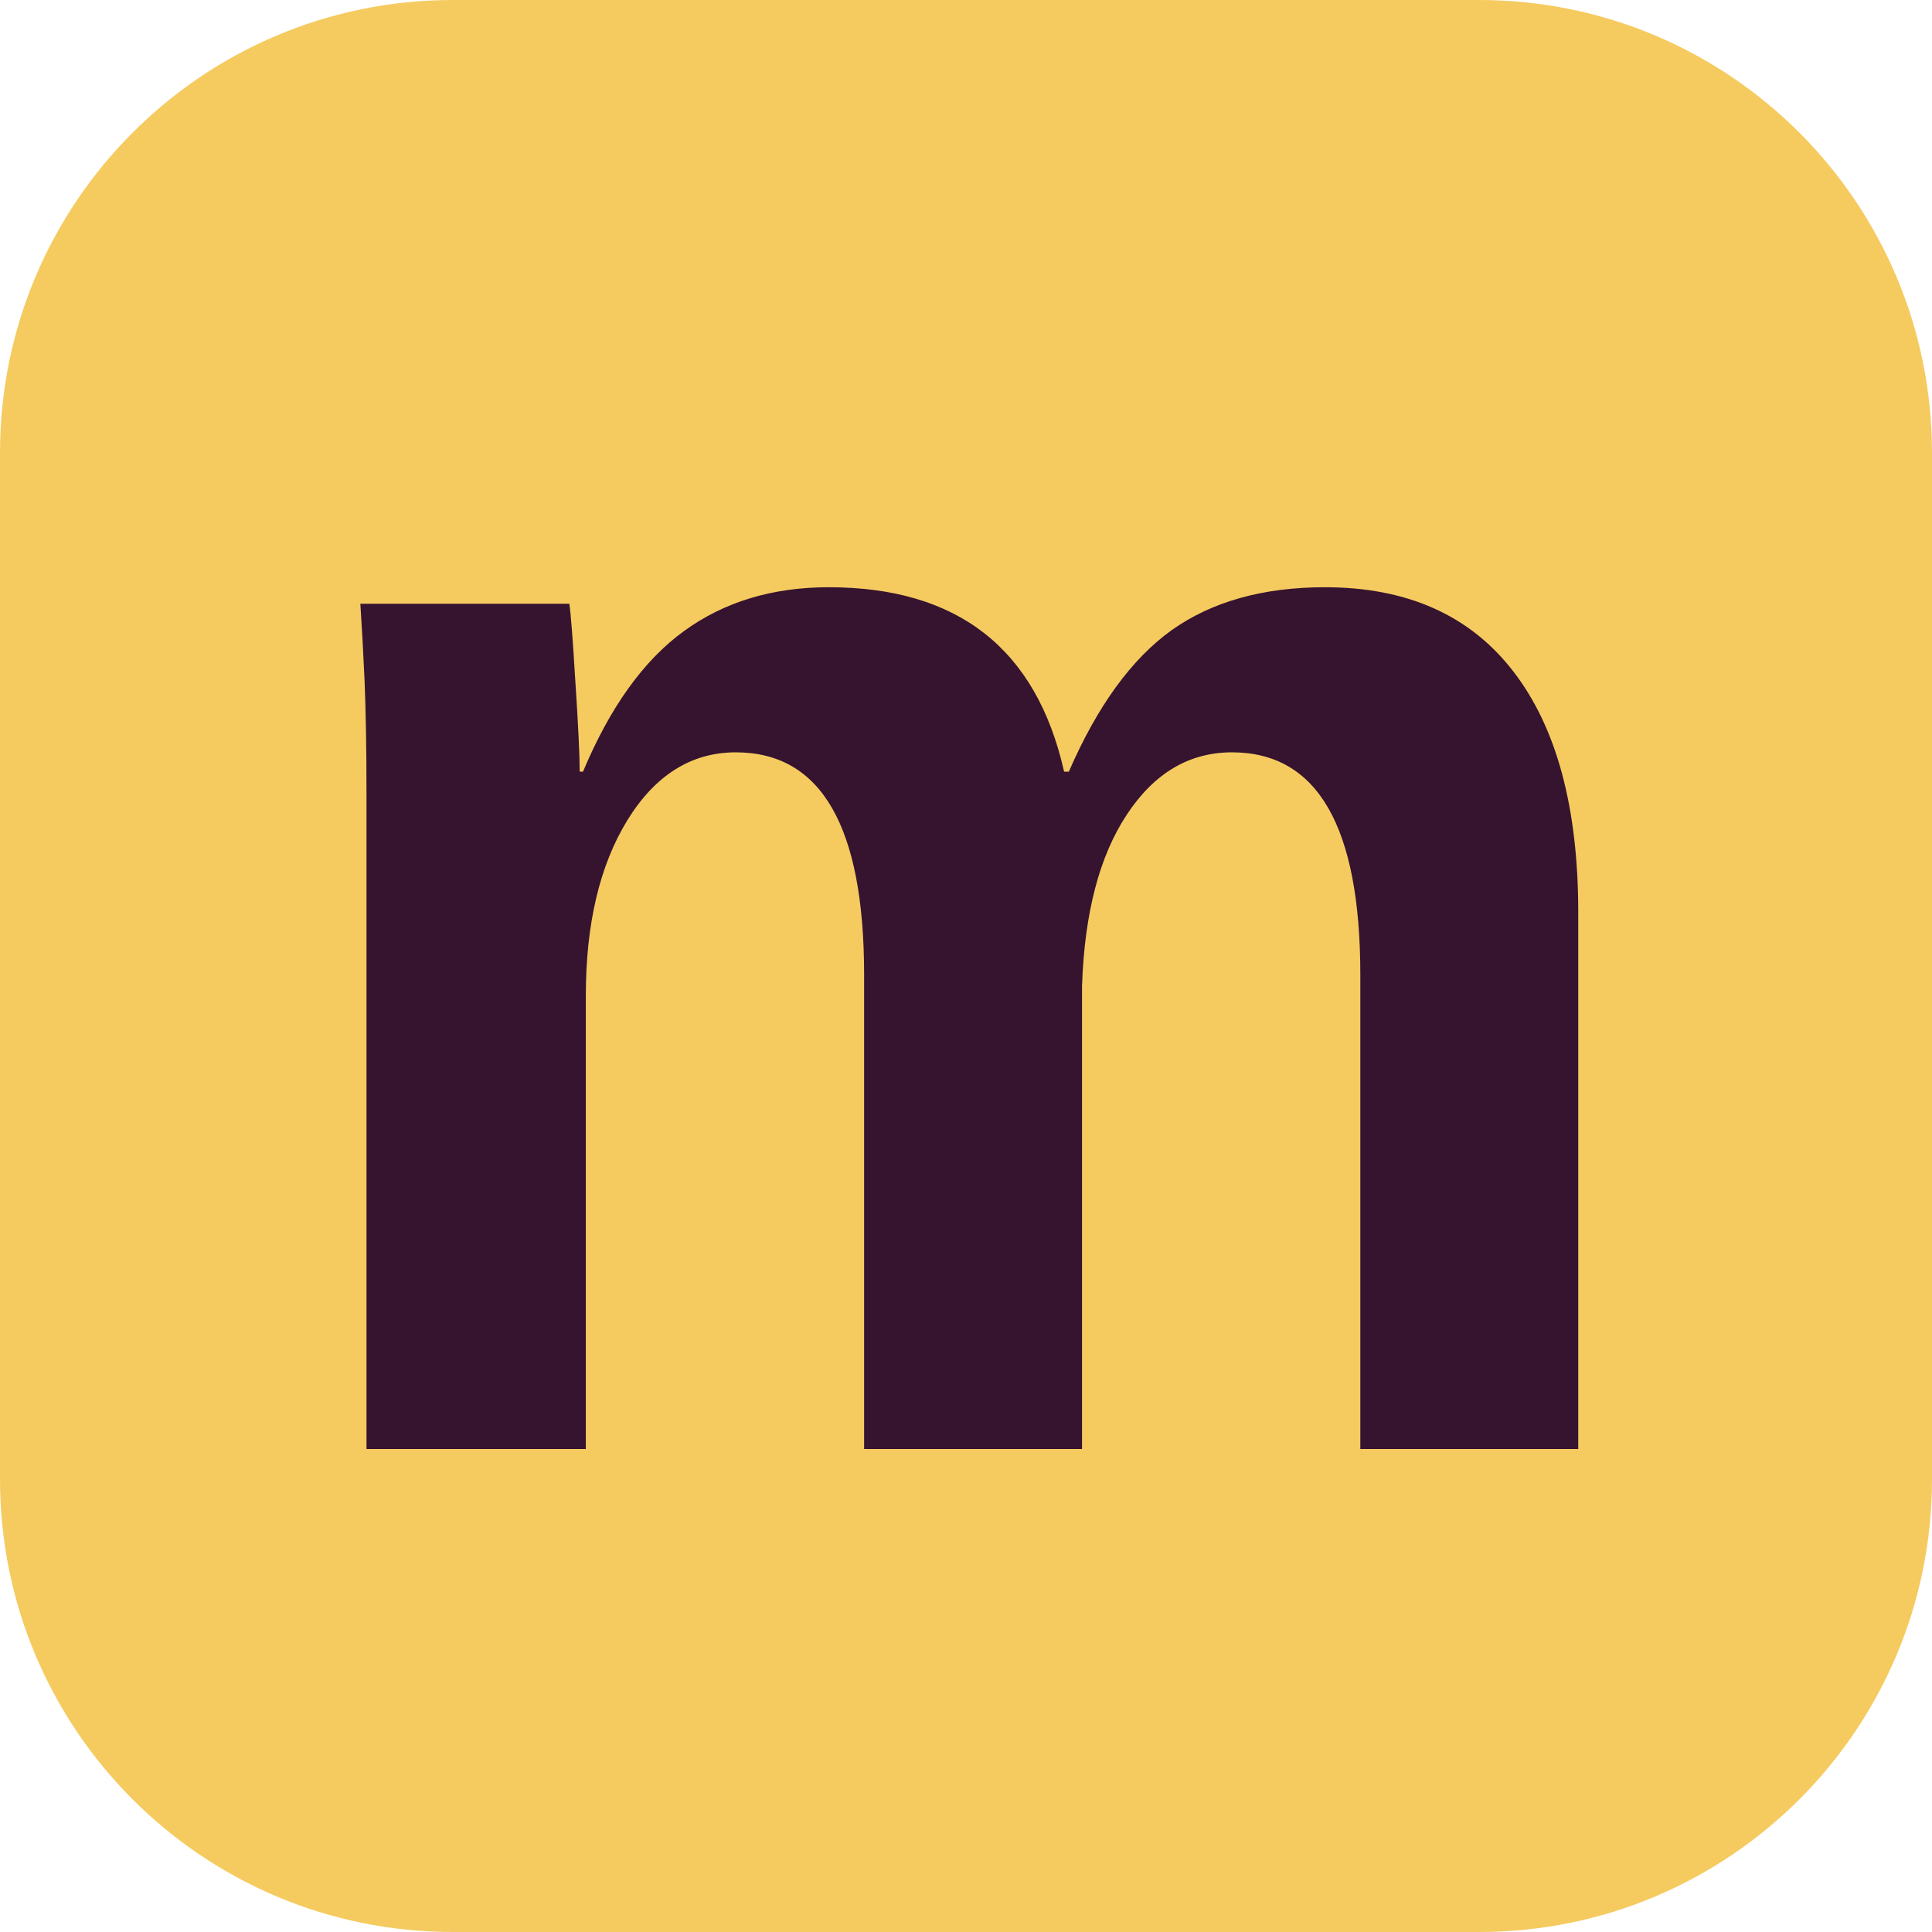
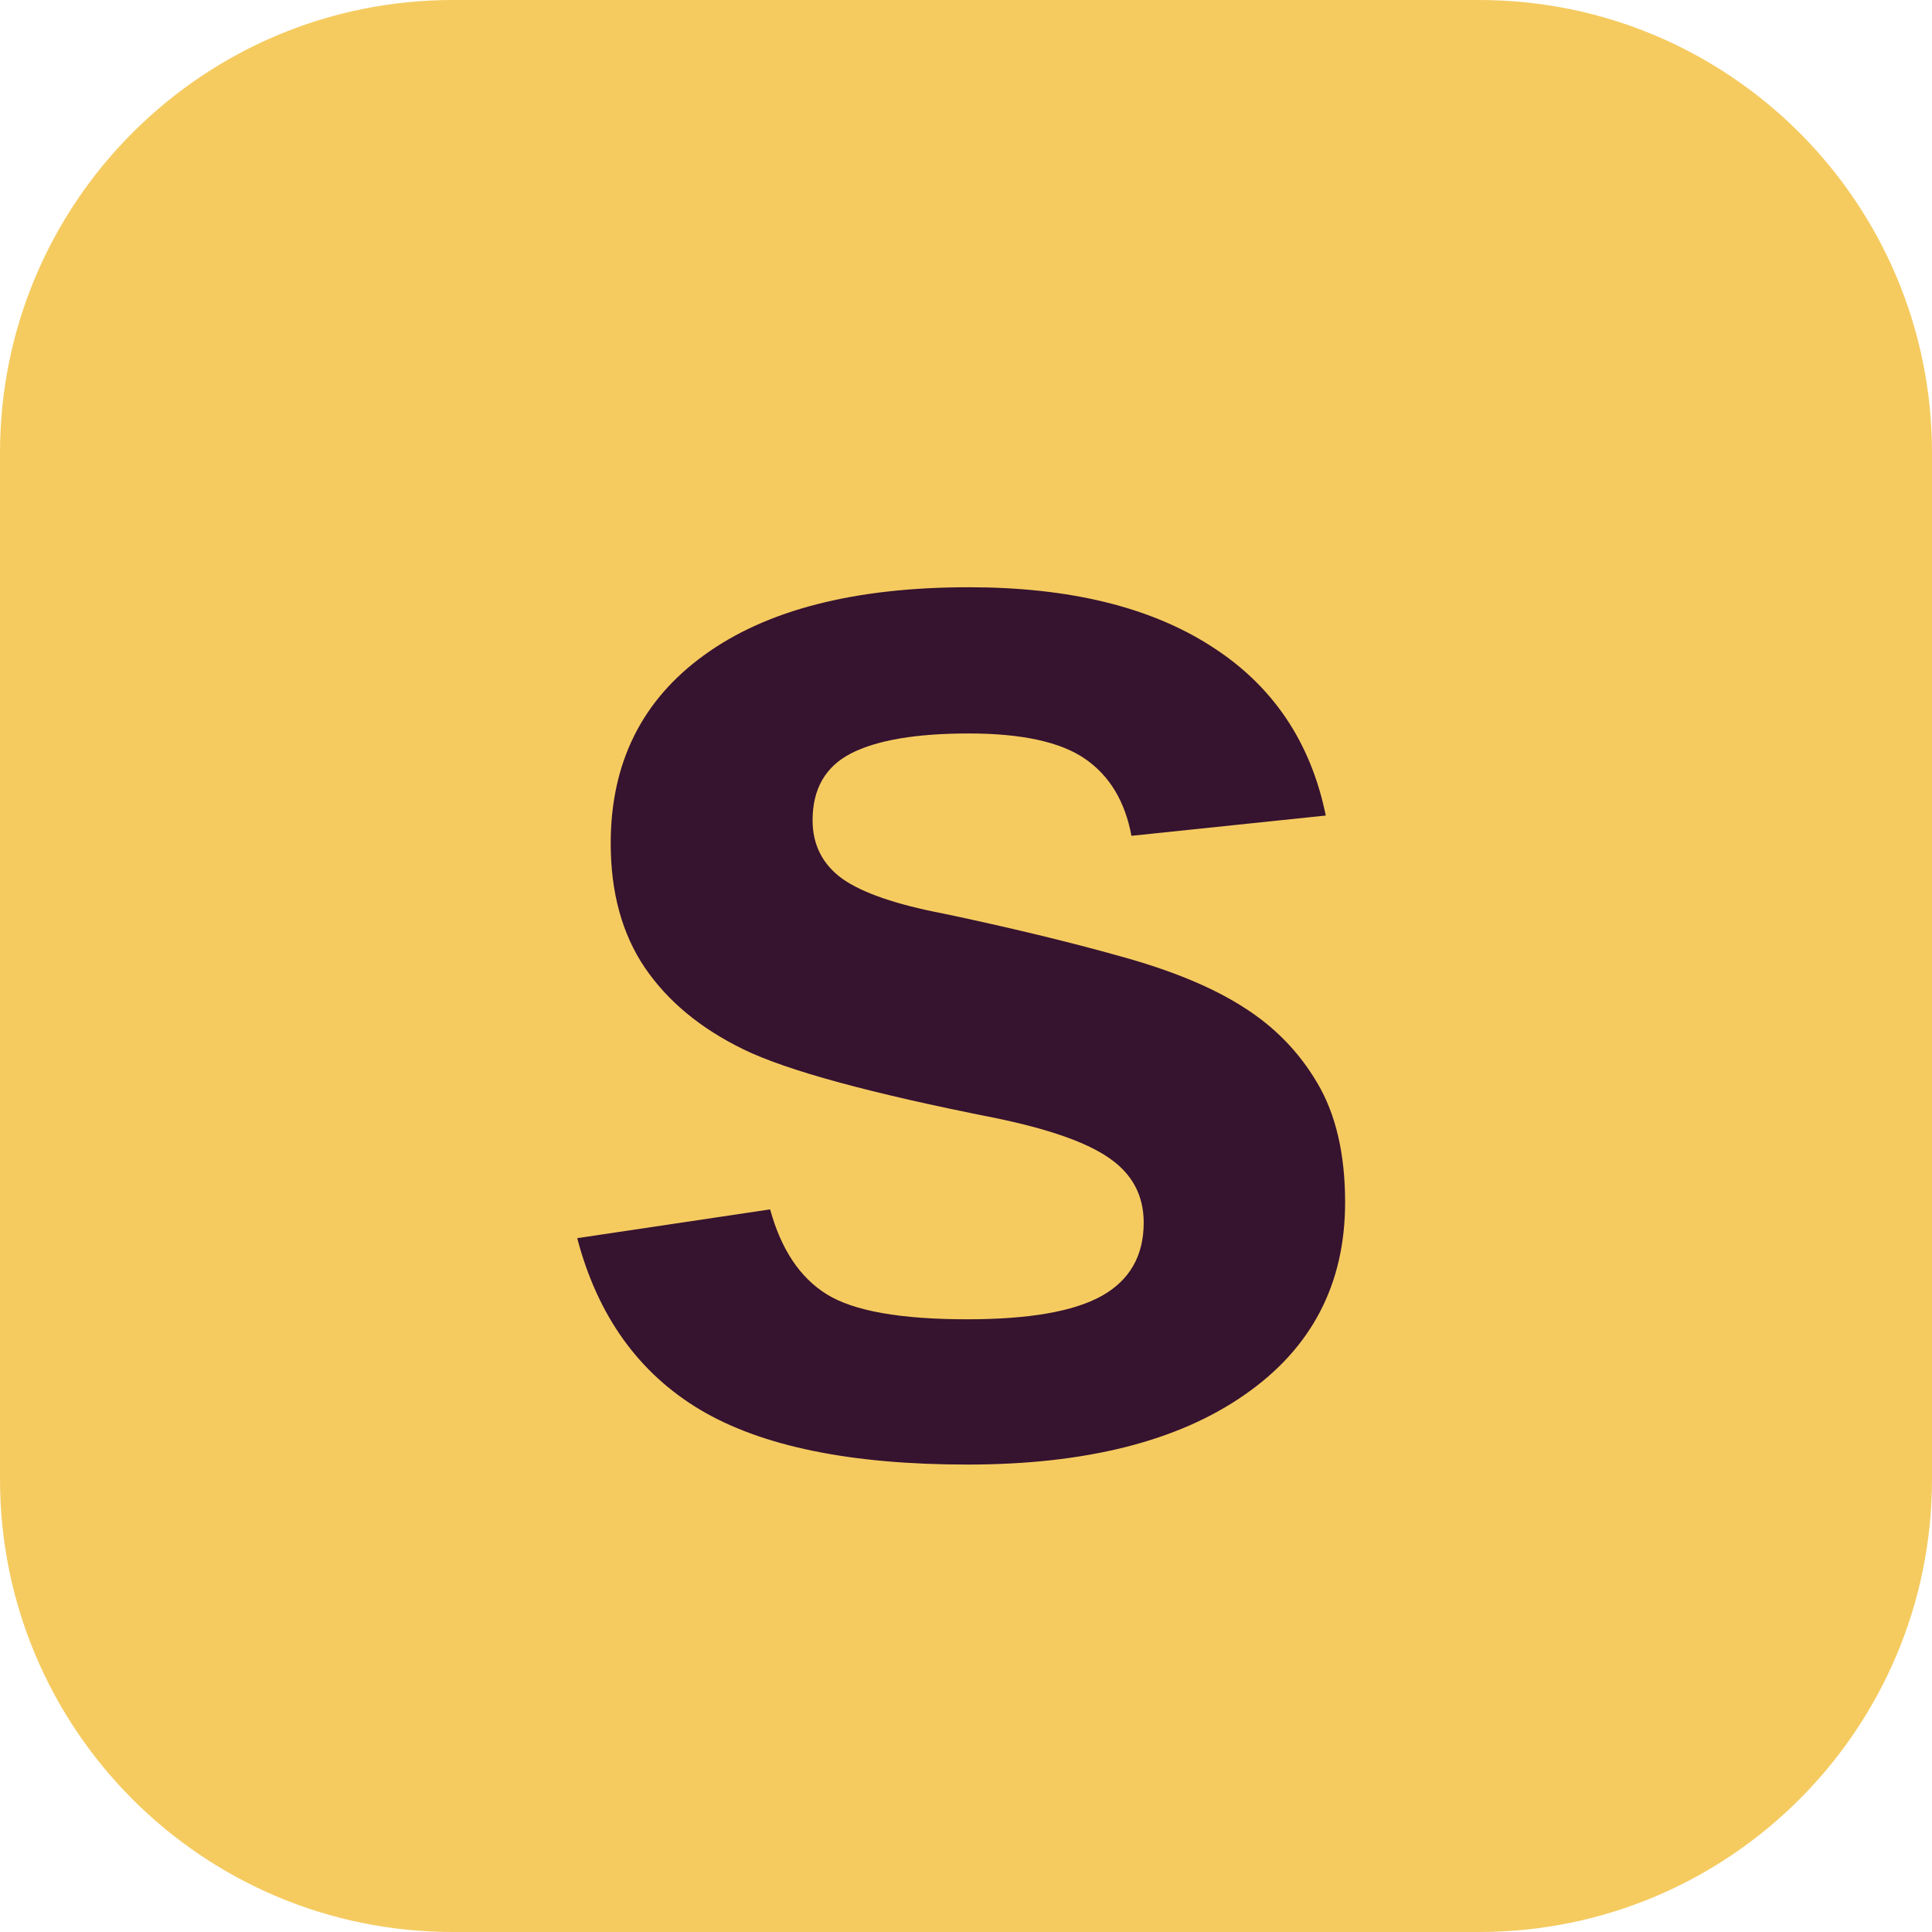
<svg xmlns="http://www.w3.org/2000/svg" viewBox="0 0 64 64">
  <rect width="64" height="64" rx="15" fill="#f5cb60" />
-   <text x="32" y="48" text-anchor="middle" font-family="Arial Rounded MT Bold,Arial,sans-serif" font-size="53" font-weight="700" fill="#36132f">m</text>
+   <text x="32" y="48" text-anchor="middle" font-family="Arial Rounded MT Bold,Arial,sans-serif" font-size="53" font-weight="700" fill="#36132f">s</text>
</svg>
